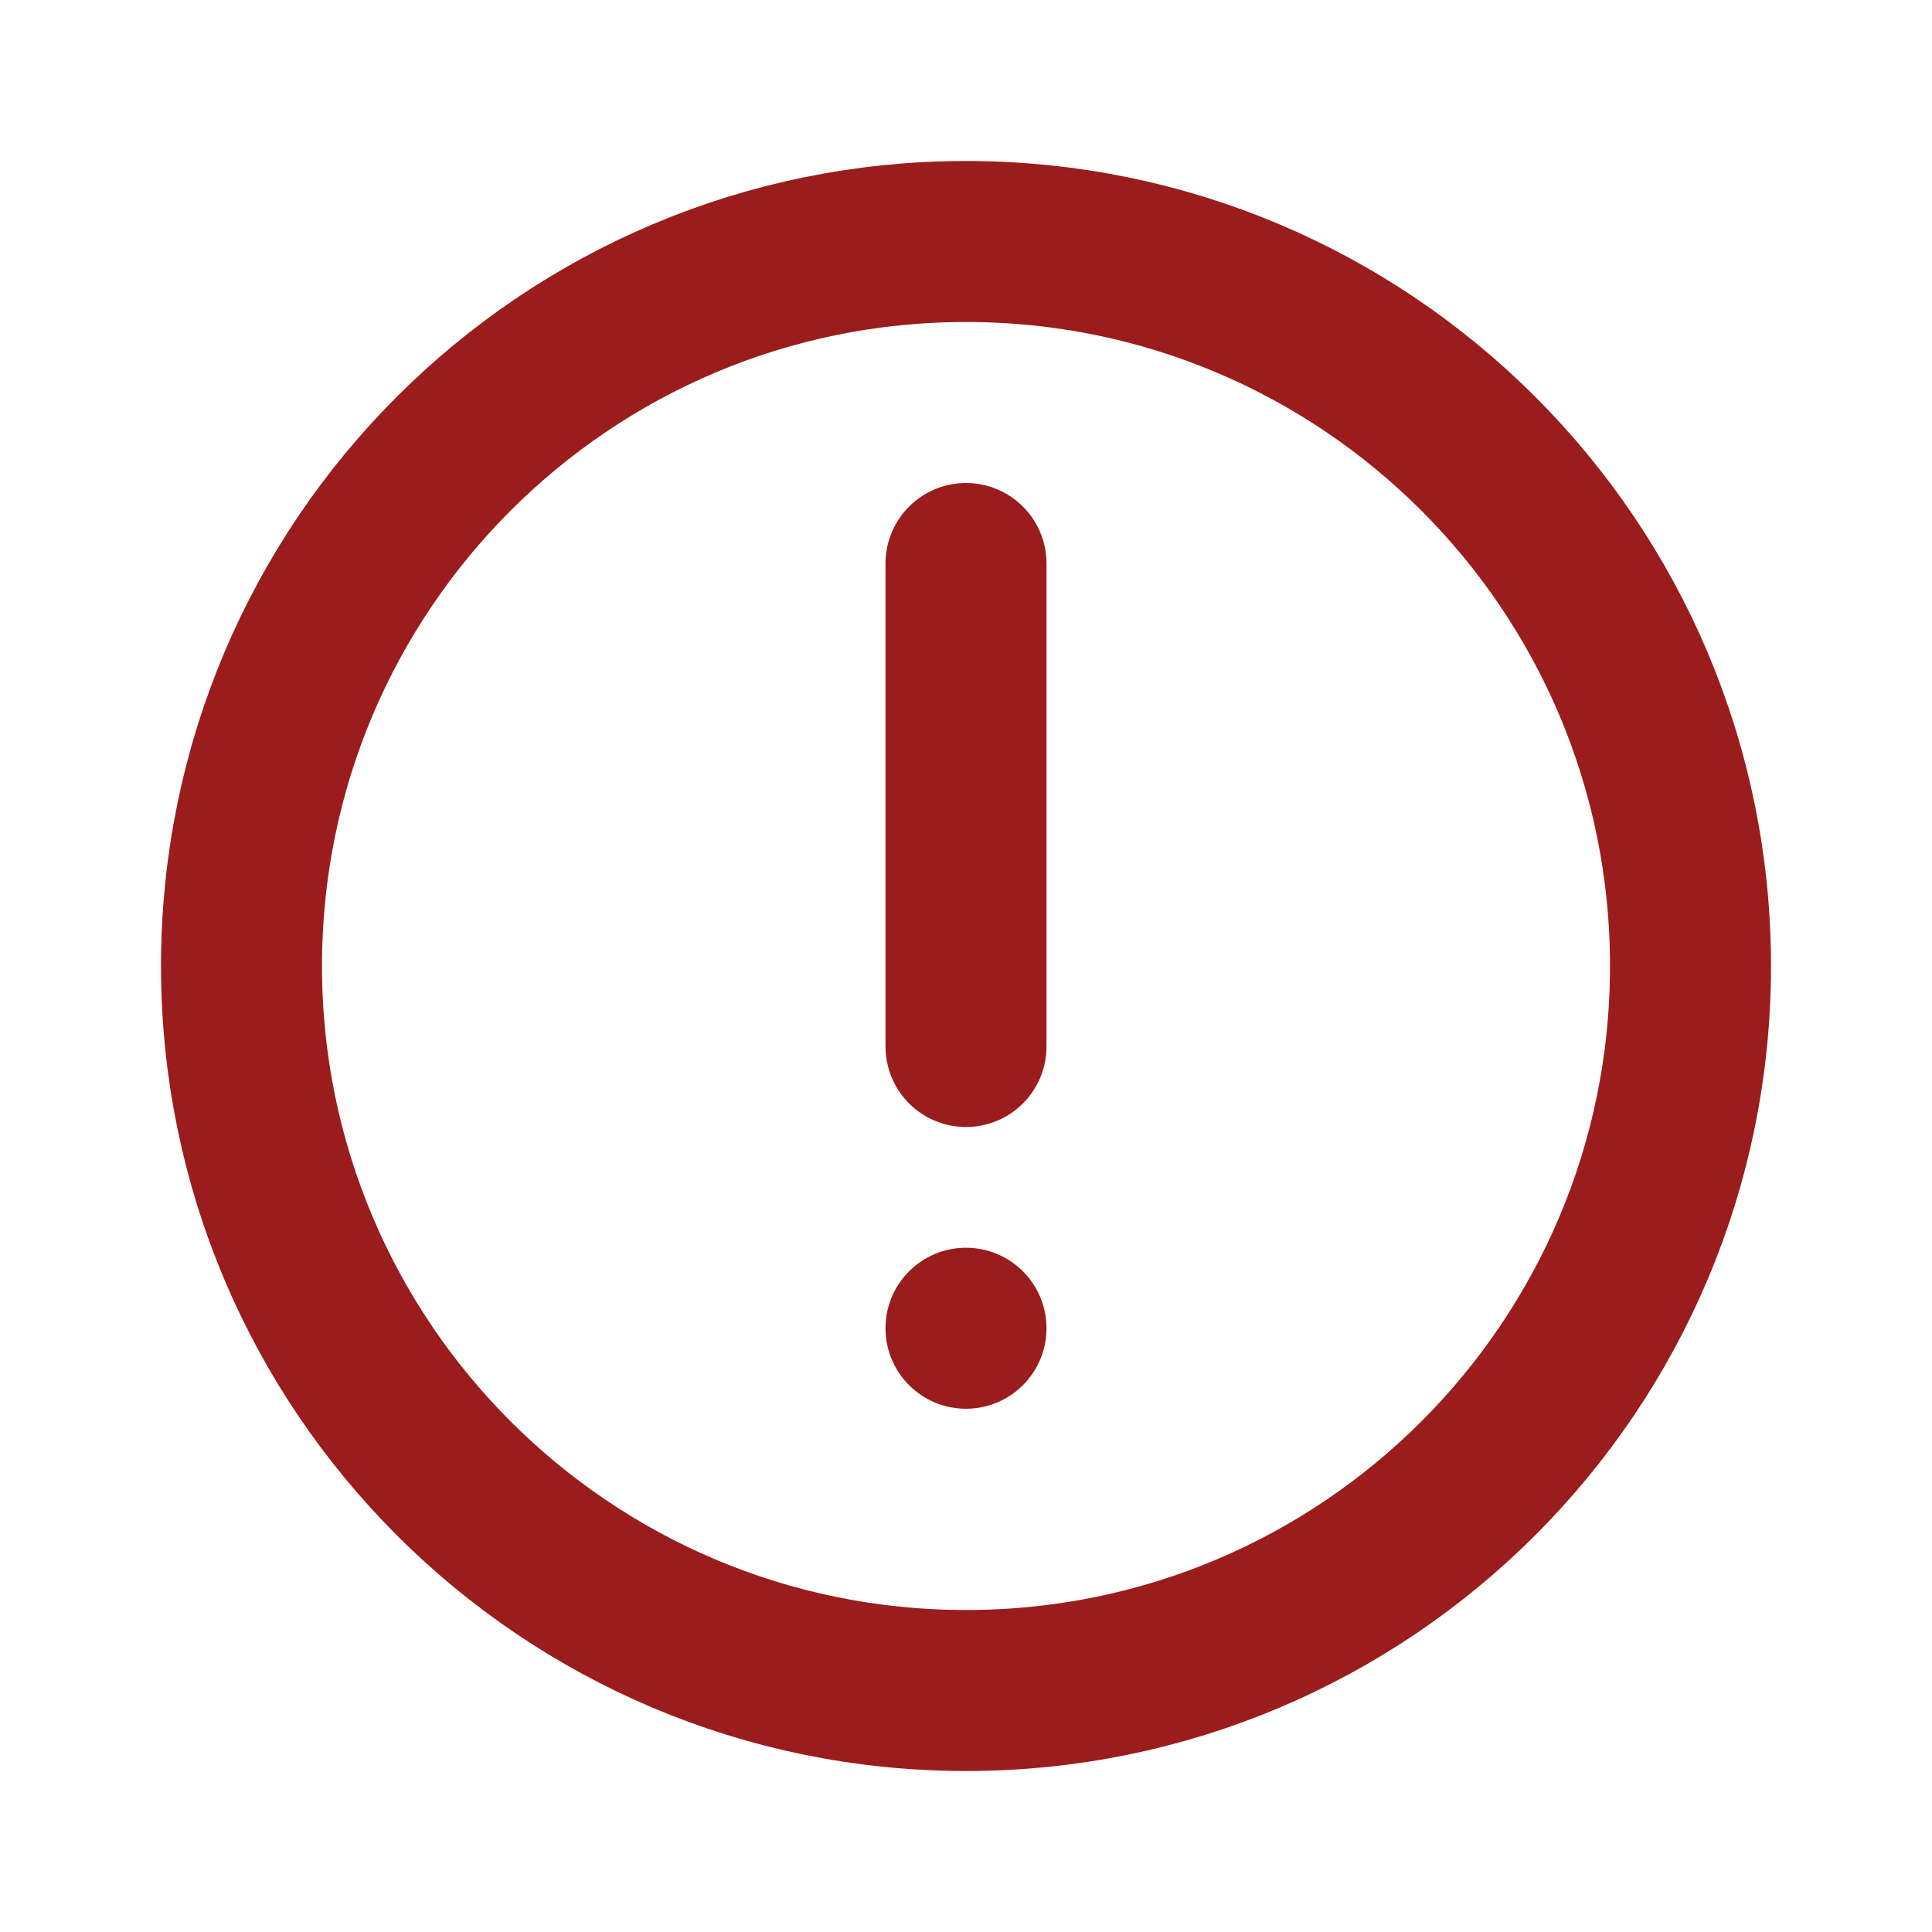
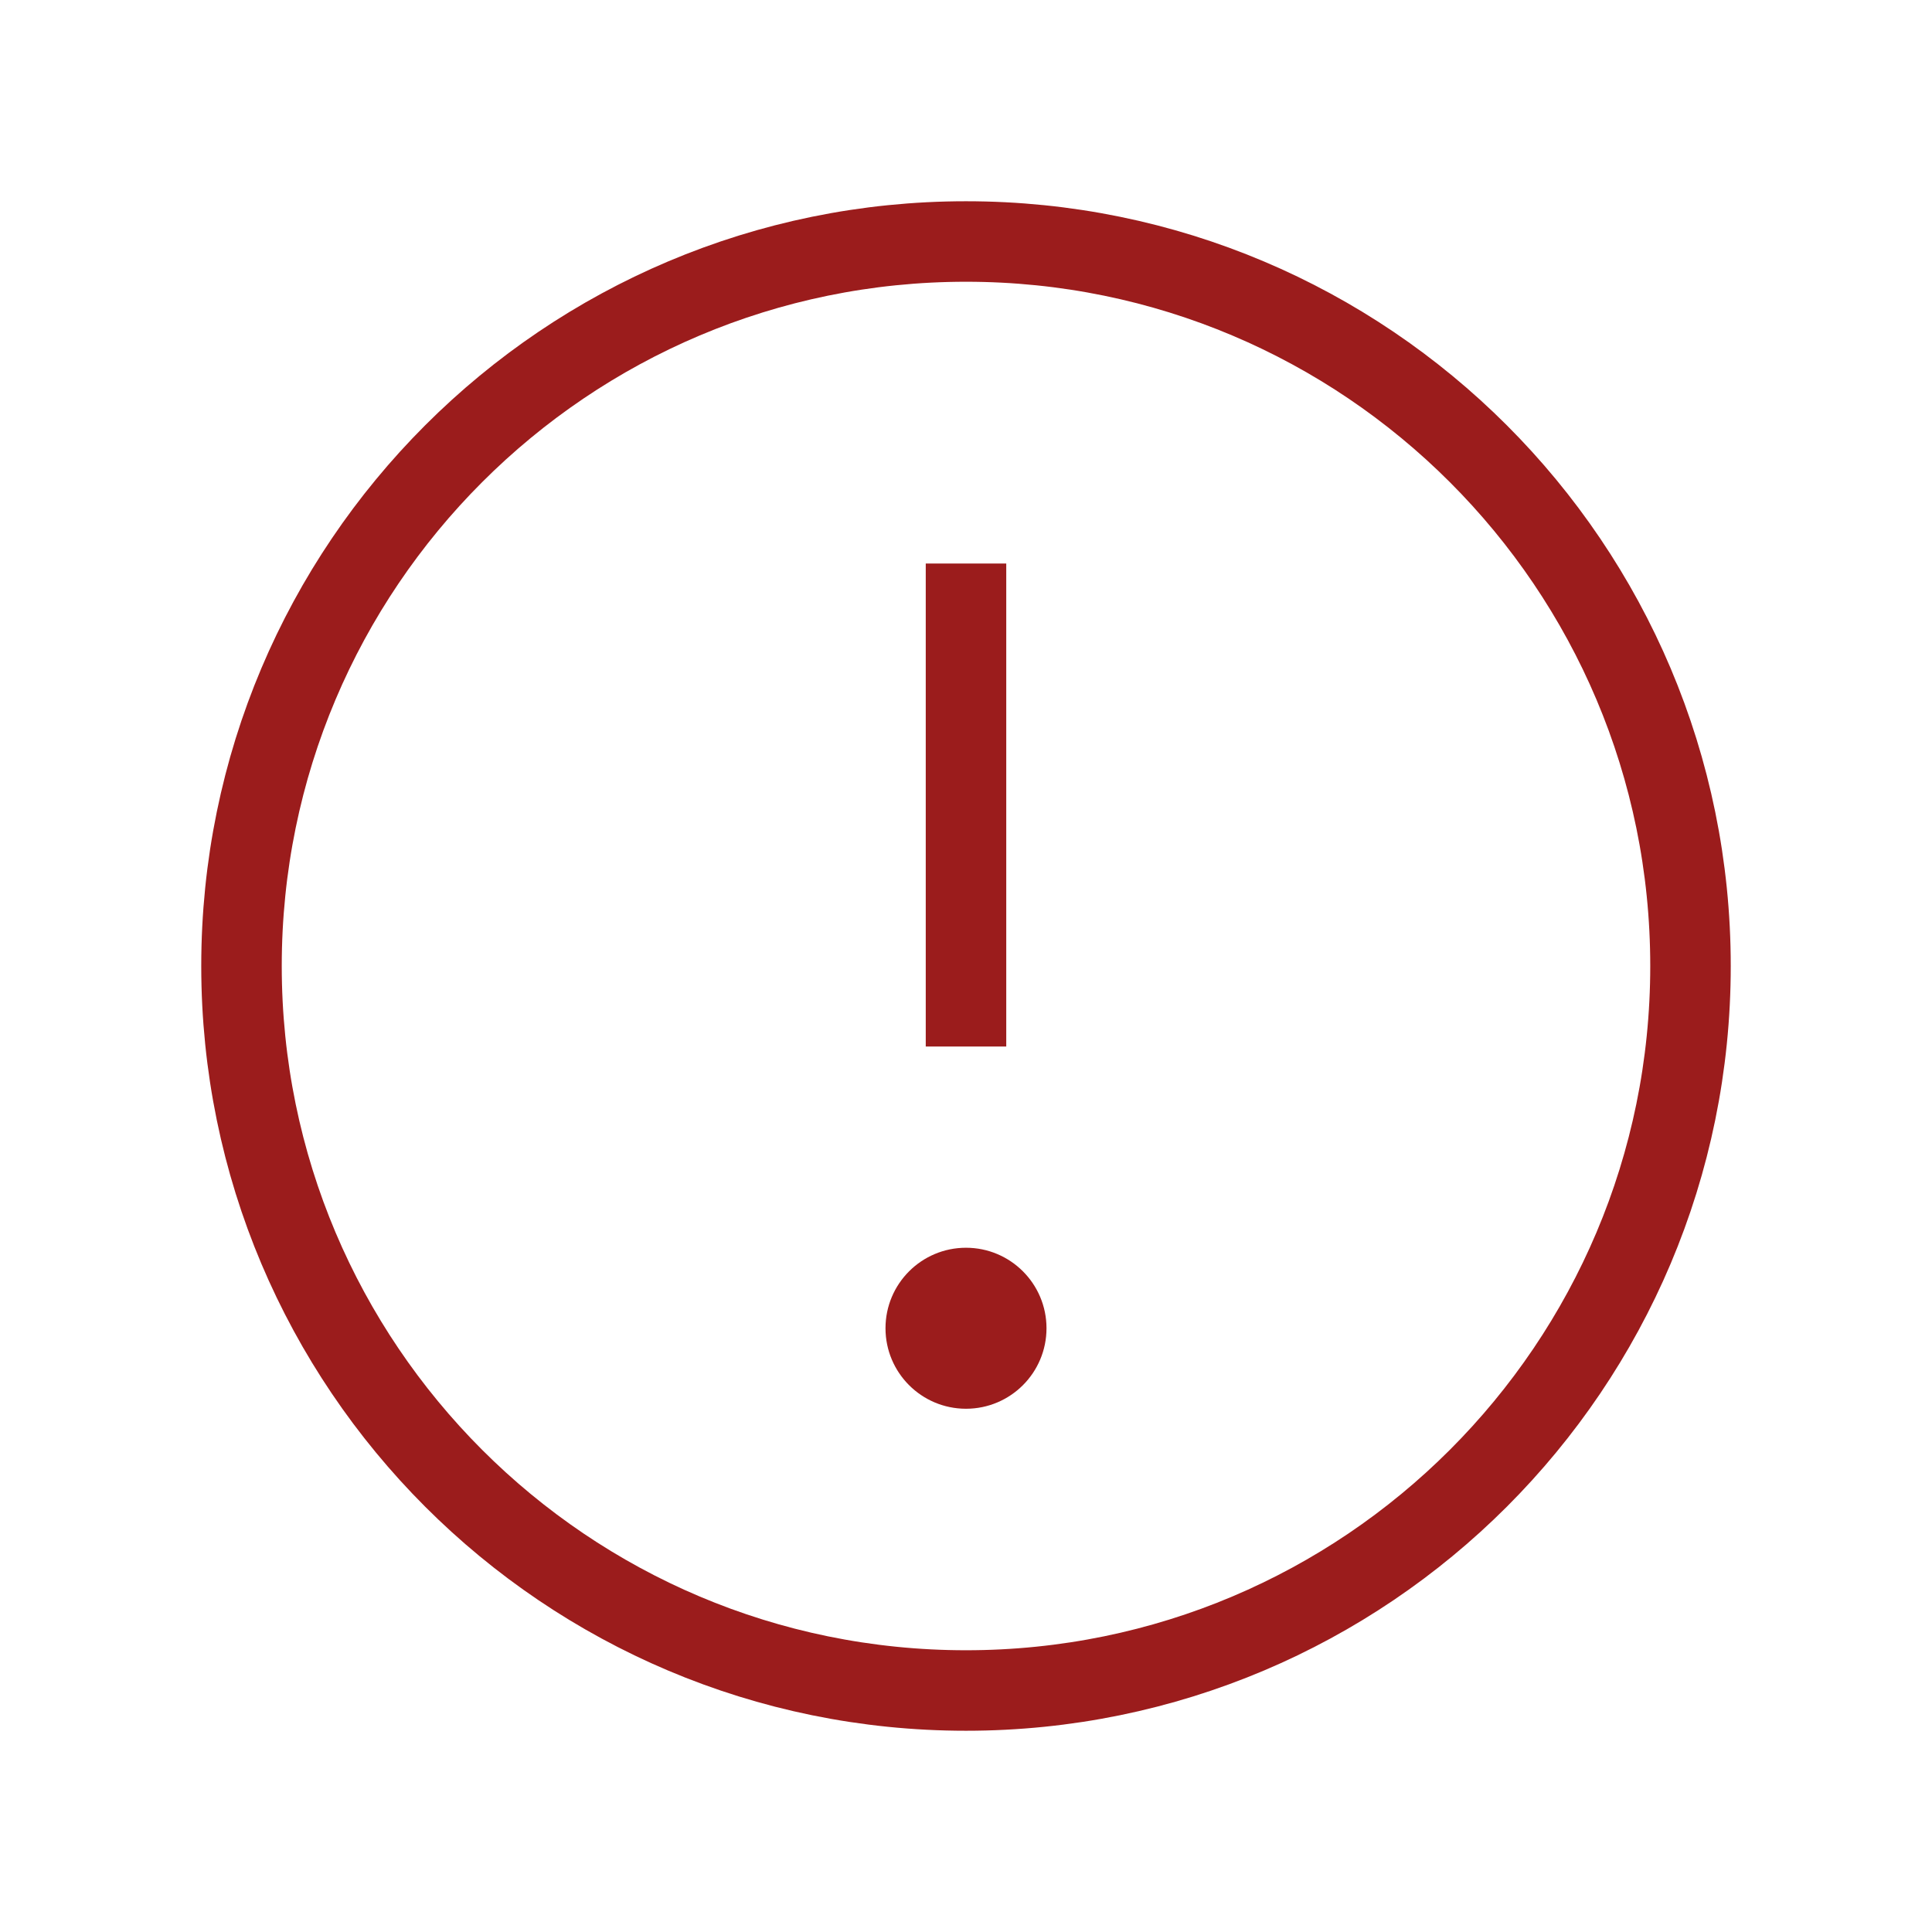
<svg xmlns="http://www.w3.org/2000/svg" viewBox="0 0 24 24" fill="none">
-   <g id="SVGRepo_bgCarrier" stroke-width="0" />
-   <g id="SVGRepo_tracerCarrier" stroke-linecap="round" stroke-linejoin="round" />
+   <g id="SVGRepo_bgCarrier" strokeWidth="0" />
+   <g id="SVGRepo_tracerCarrier" strokeLinecap="round" strokeLinejoin="round" />
  <g id="SVGRepo_iconCarrier">
-     <path d="M12 7V13M21 12C21 16.971 16.971 21 12 21C7.029 21 3 16.971 3 12C3 7.029 7.029 3 12 3C16.971 3 21 7.029 21 12Z" stroke="#9B1C1C" stroke-width="2" stroke-linecap="round" stroke-linejoin="round" />
+     <path d="M12 7V13M21 12C21 16.971 16.971 21 12 21C7.029 21 3 16.971 3 12C3 7.029 7.029 3 12 3C16.971 3 21 7.029 21 12Z" stroke="#9B1C1C" strokeWidth="2" strokeLinecap="round" strokeLinejoin="round" />
    <circle cx="12" cy="16.5" r="1" fill="#9B1C1C" />
  </g>
</svg>
